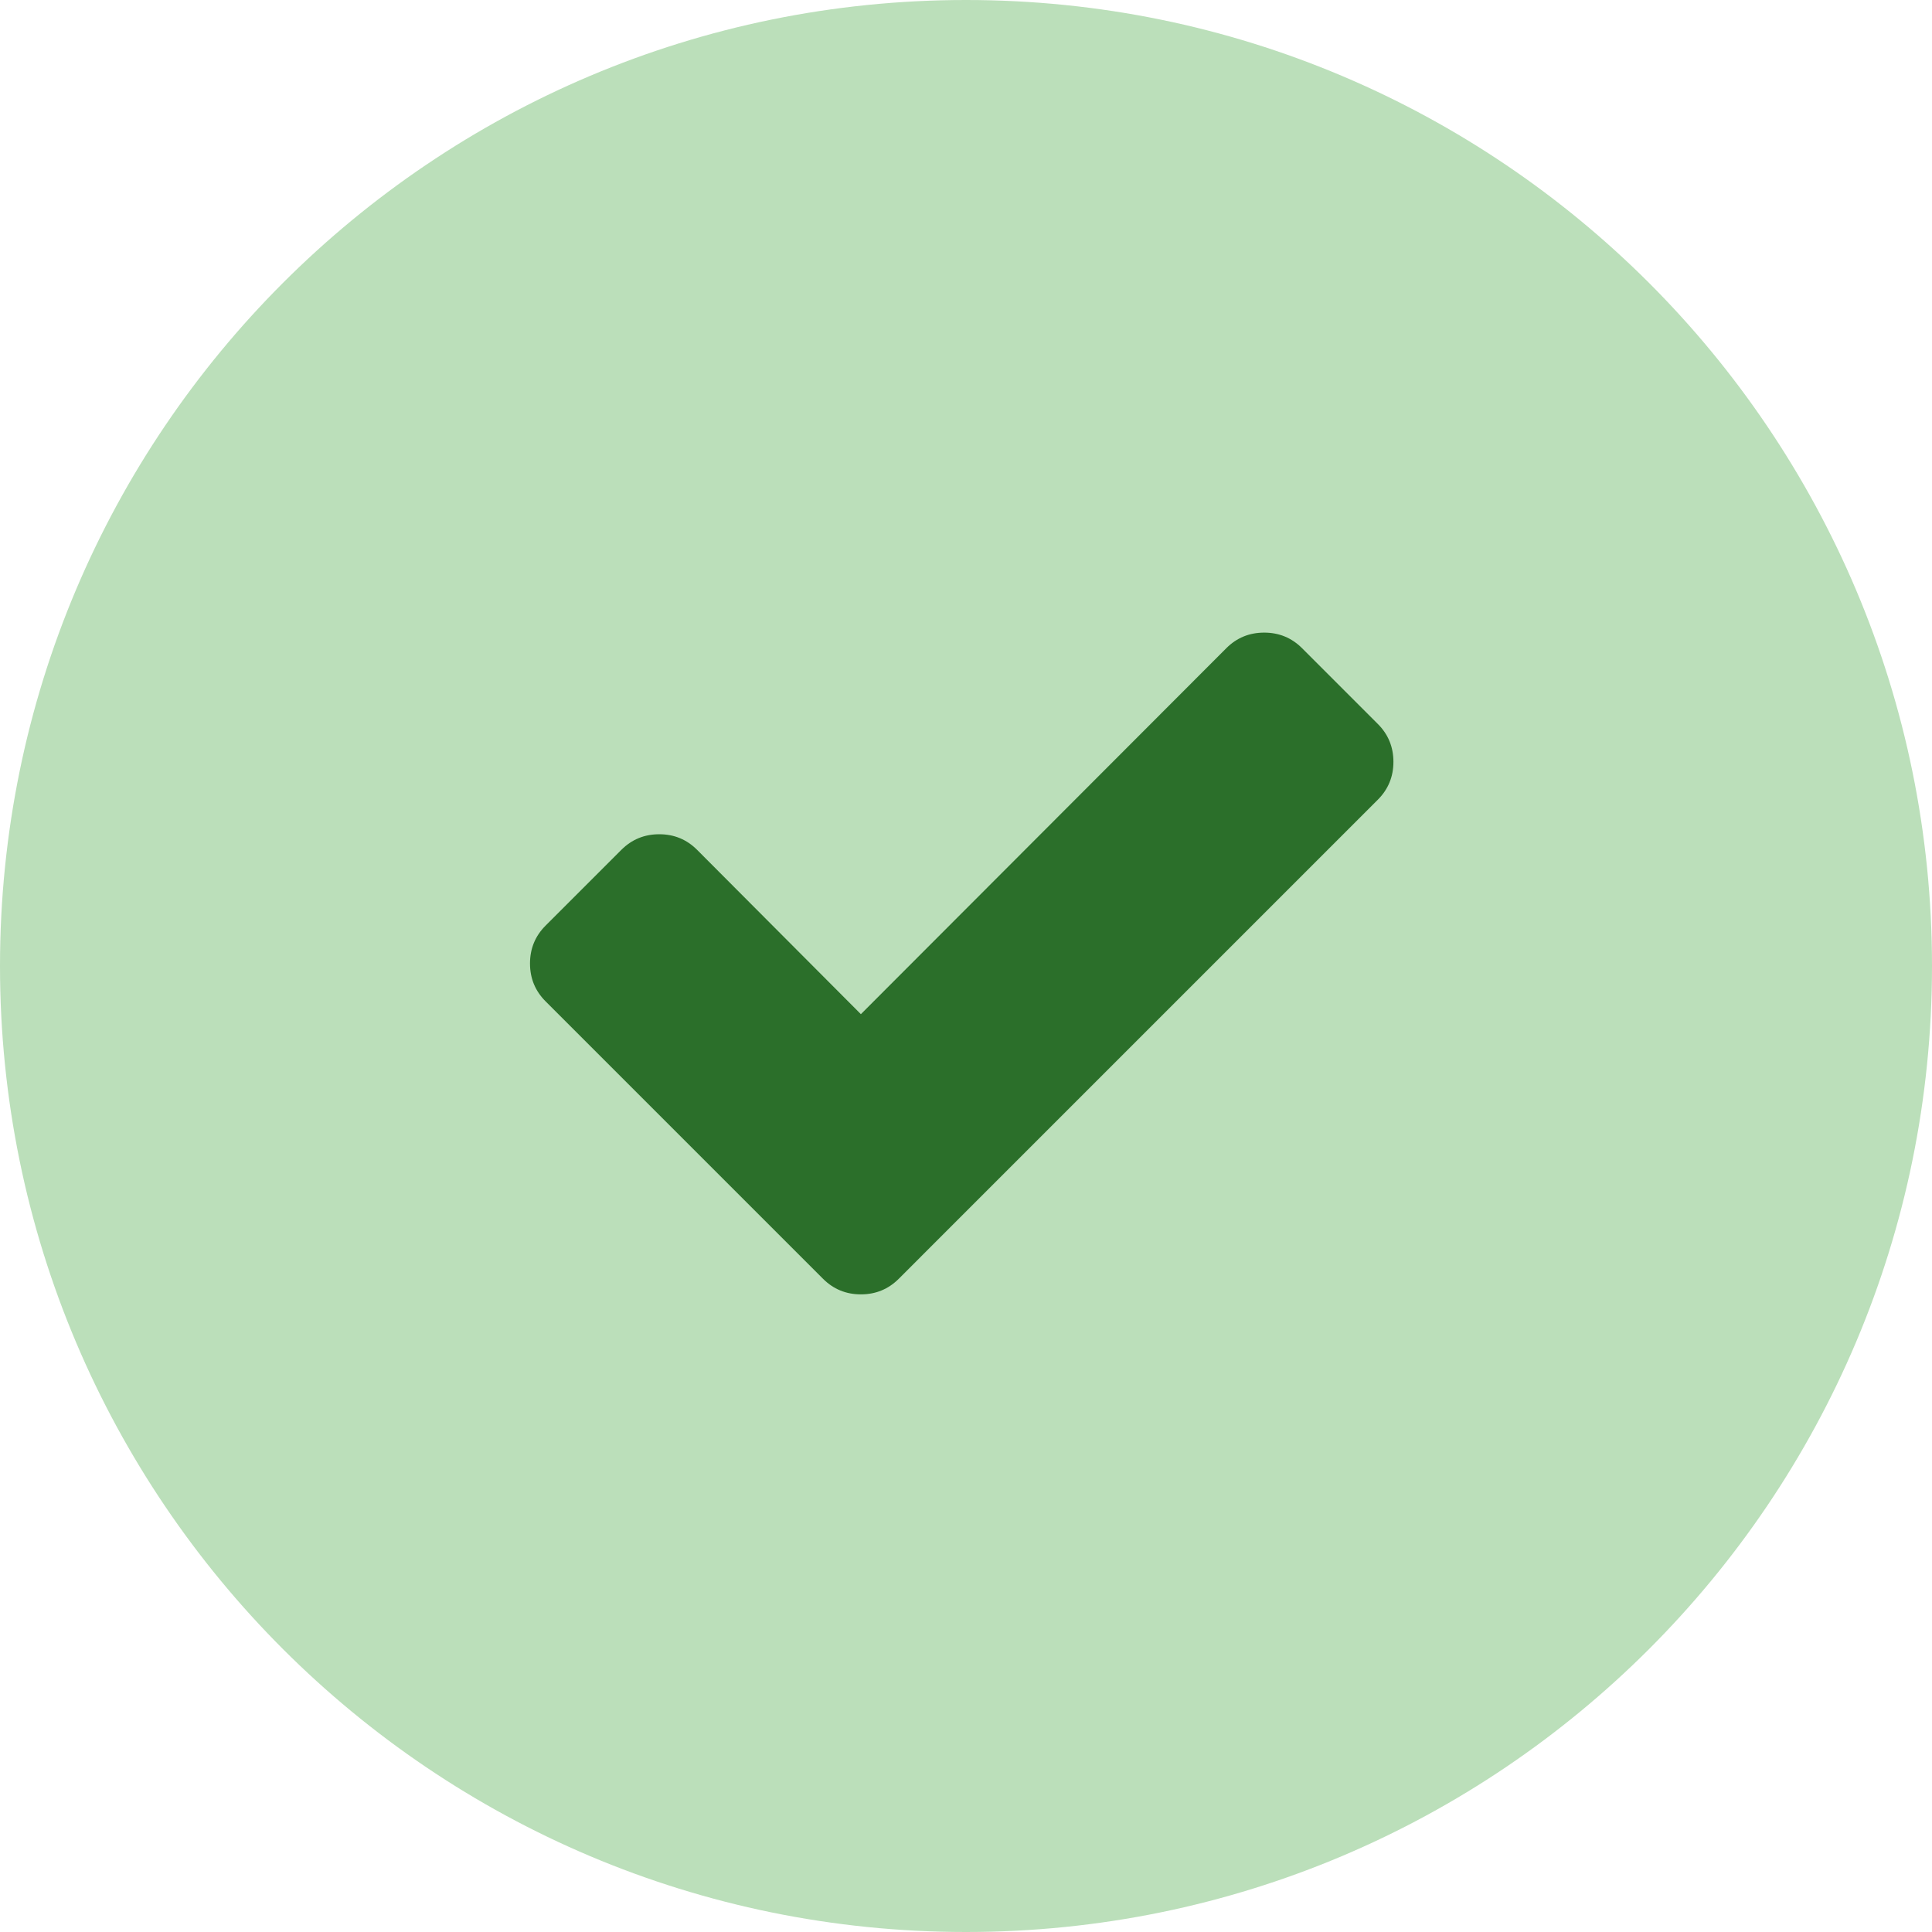
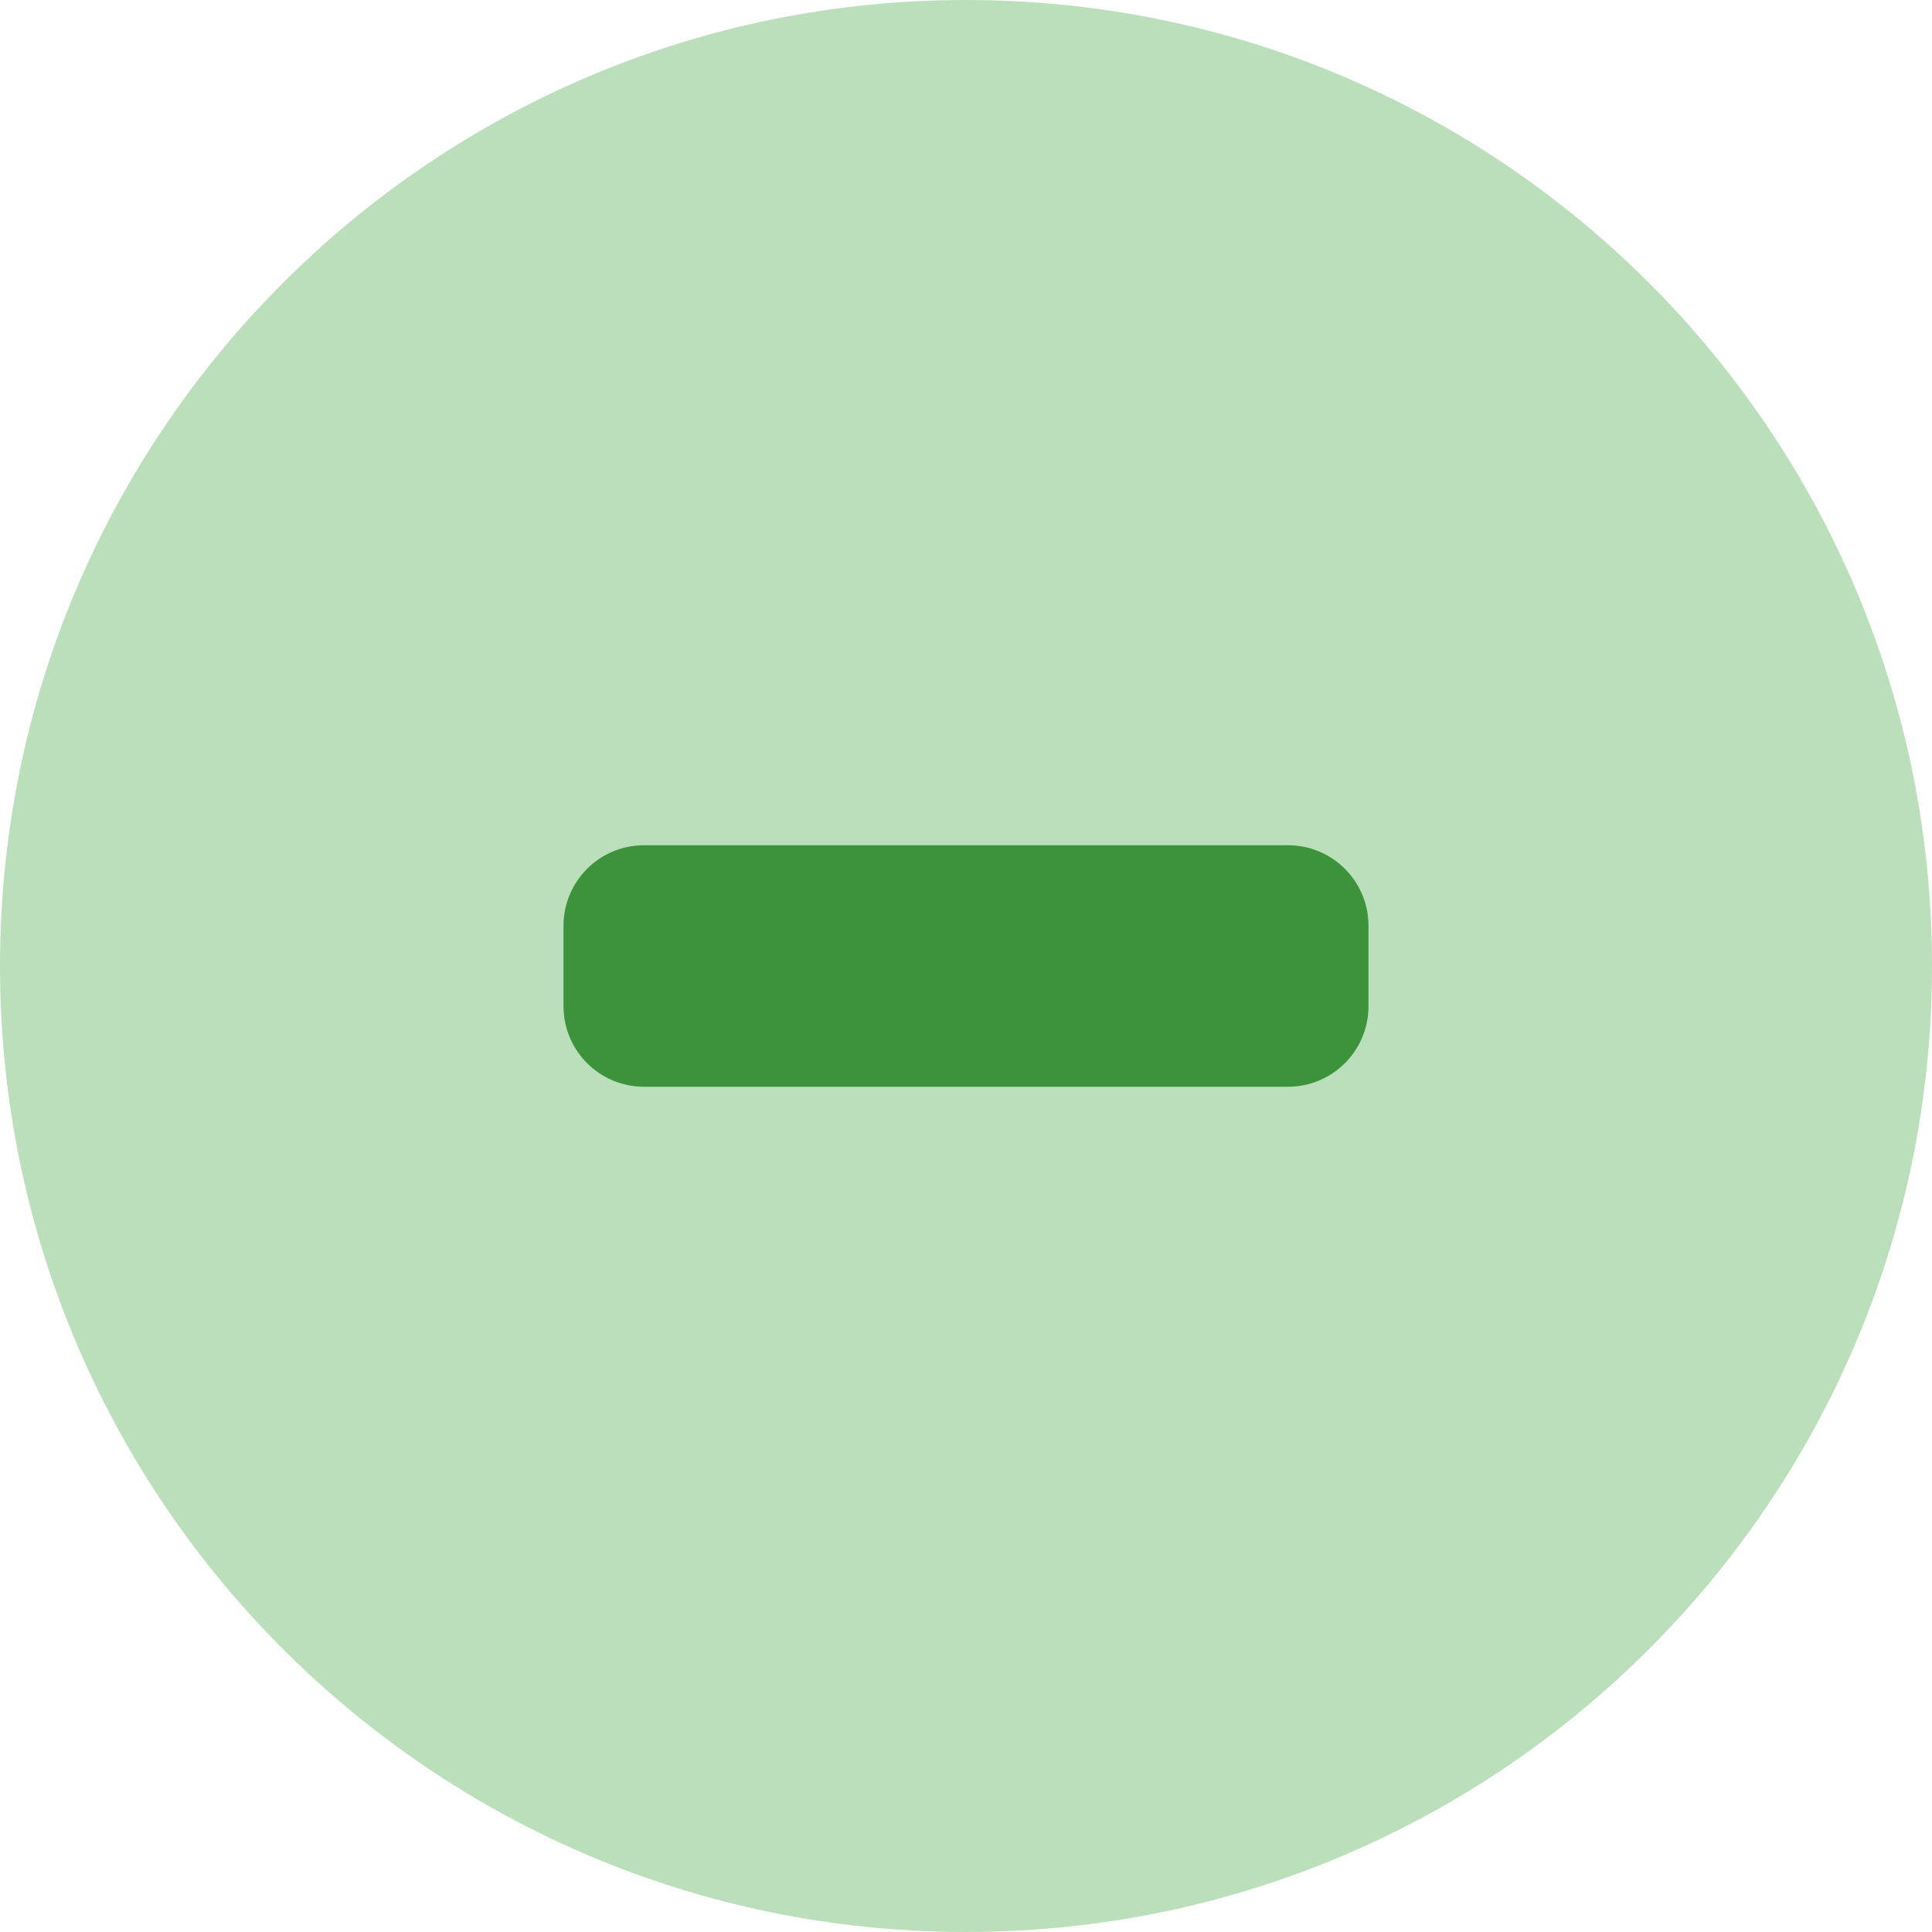
- <svg xmlns="http://www.w3.org/2000/svg" width="103" height="103" viewBox="0 0 103 103" fill="none">
-   <circle cx="51.5" cy="51.5" r="51.5" fill="#BBDFBA" />
-   <path d="M74.287 40.615C74.287 41.407 74.01 42.081 73.455 42.635L51.954 64.136L47.916 68.175C47.361 68.729 46.688 69.006 45.896 69.006C45.104 69.006 44.431 68.729 43.877 68.175L39.838 64.136L29.087 53.385C28.533 52.831 28.256 52.158 28.256 51.366C28.256 50.574 28.533 49.901 29.087 49.346L33.126 45.308C33.681 44.753 34.354 44.476 35.146 44.476C35.938 44.476 36.611 44.753 37.165 45.308L45.896 54.068L65.378 34.557C65.932 34.003 66.605 33.726 67.397 33.726C68.189 33.726 68.862 34.003 69.416 34.557L73.455 38.596C74.01 39.15 74.287 39.824 74.287 40.615Z" fill="#2B6F2A" />
+ <svg xmlns="http://www.w3.org/2000/svg" width="24" height="24" viewBox="0 0 24 24" fill="none">
+   <circle cx="12" cy="12" r="12" fill="#BBDFBA" />
+   <rect x="7" y="10.5" width="10" height="3" rx="1" fill="#3C933B" />
</svg>
